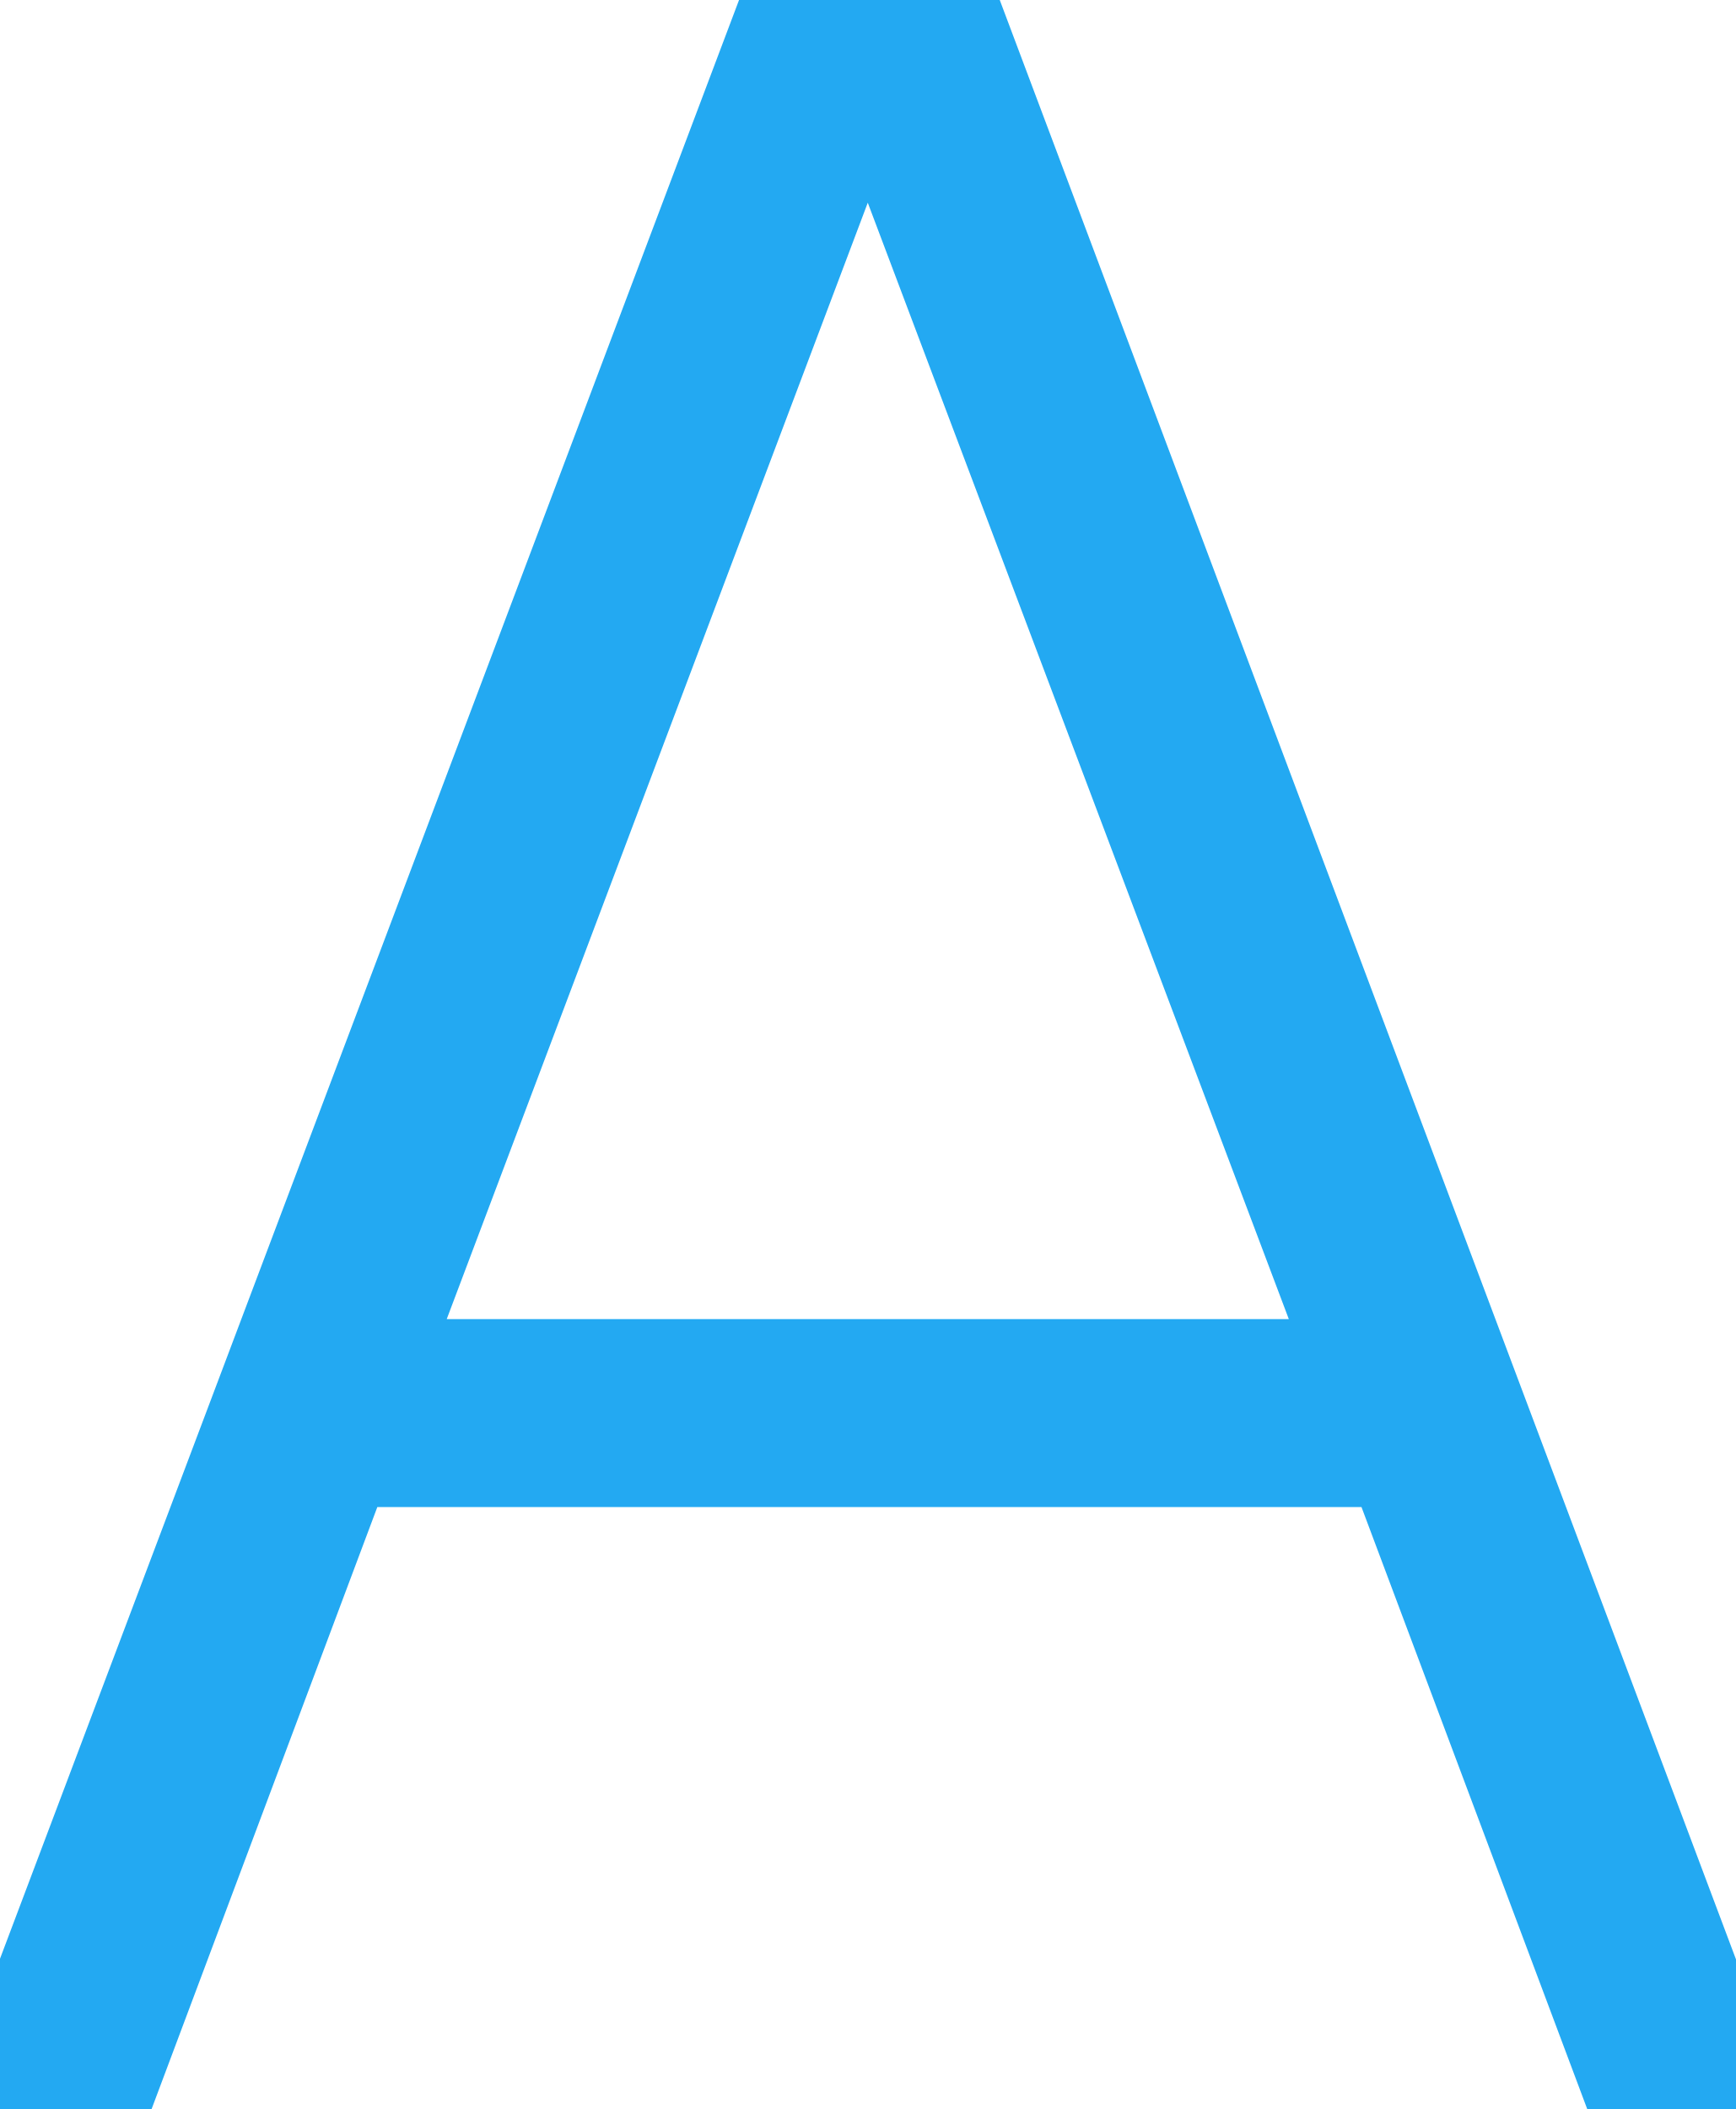
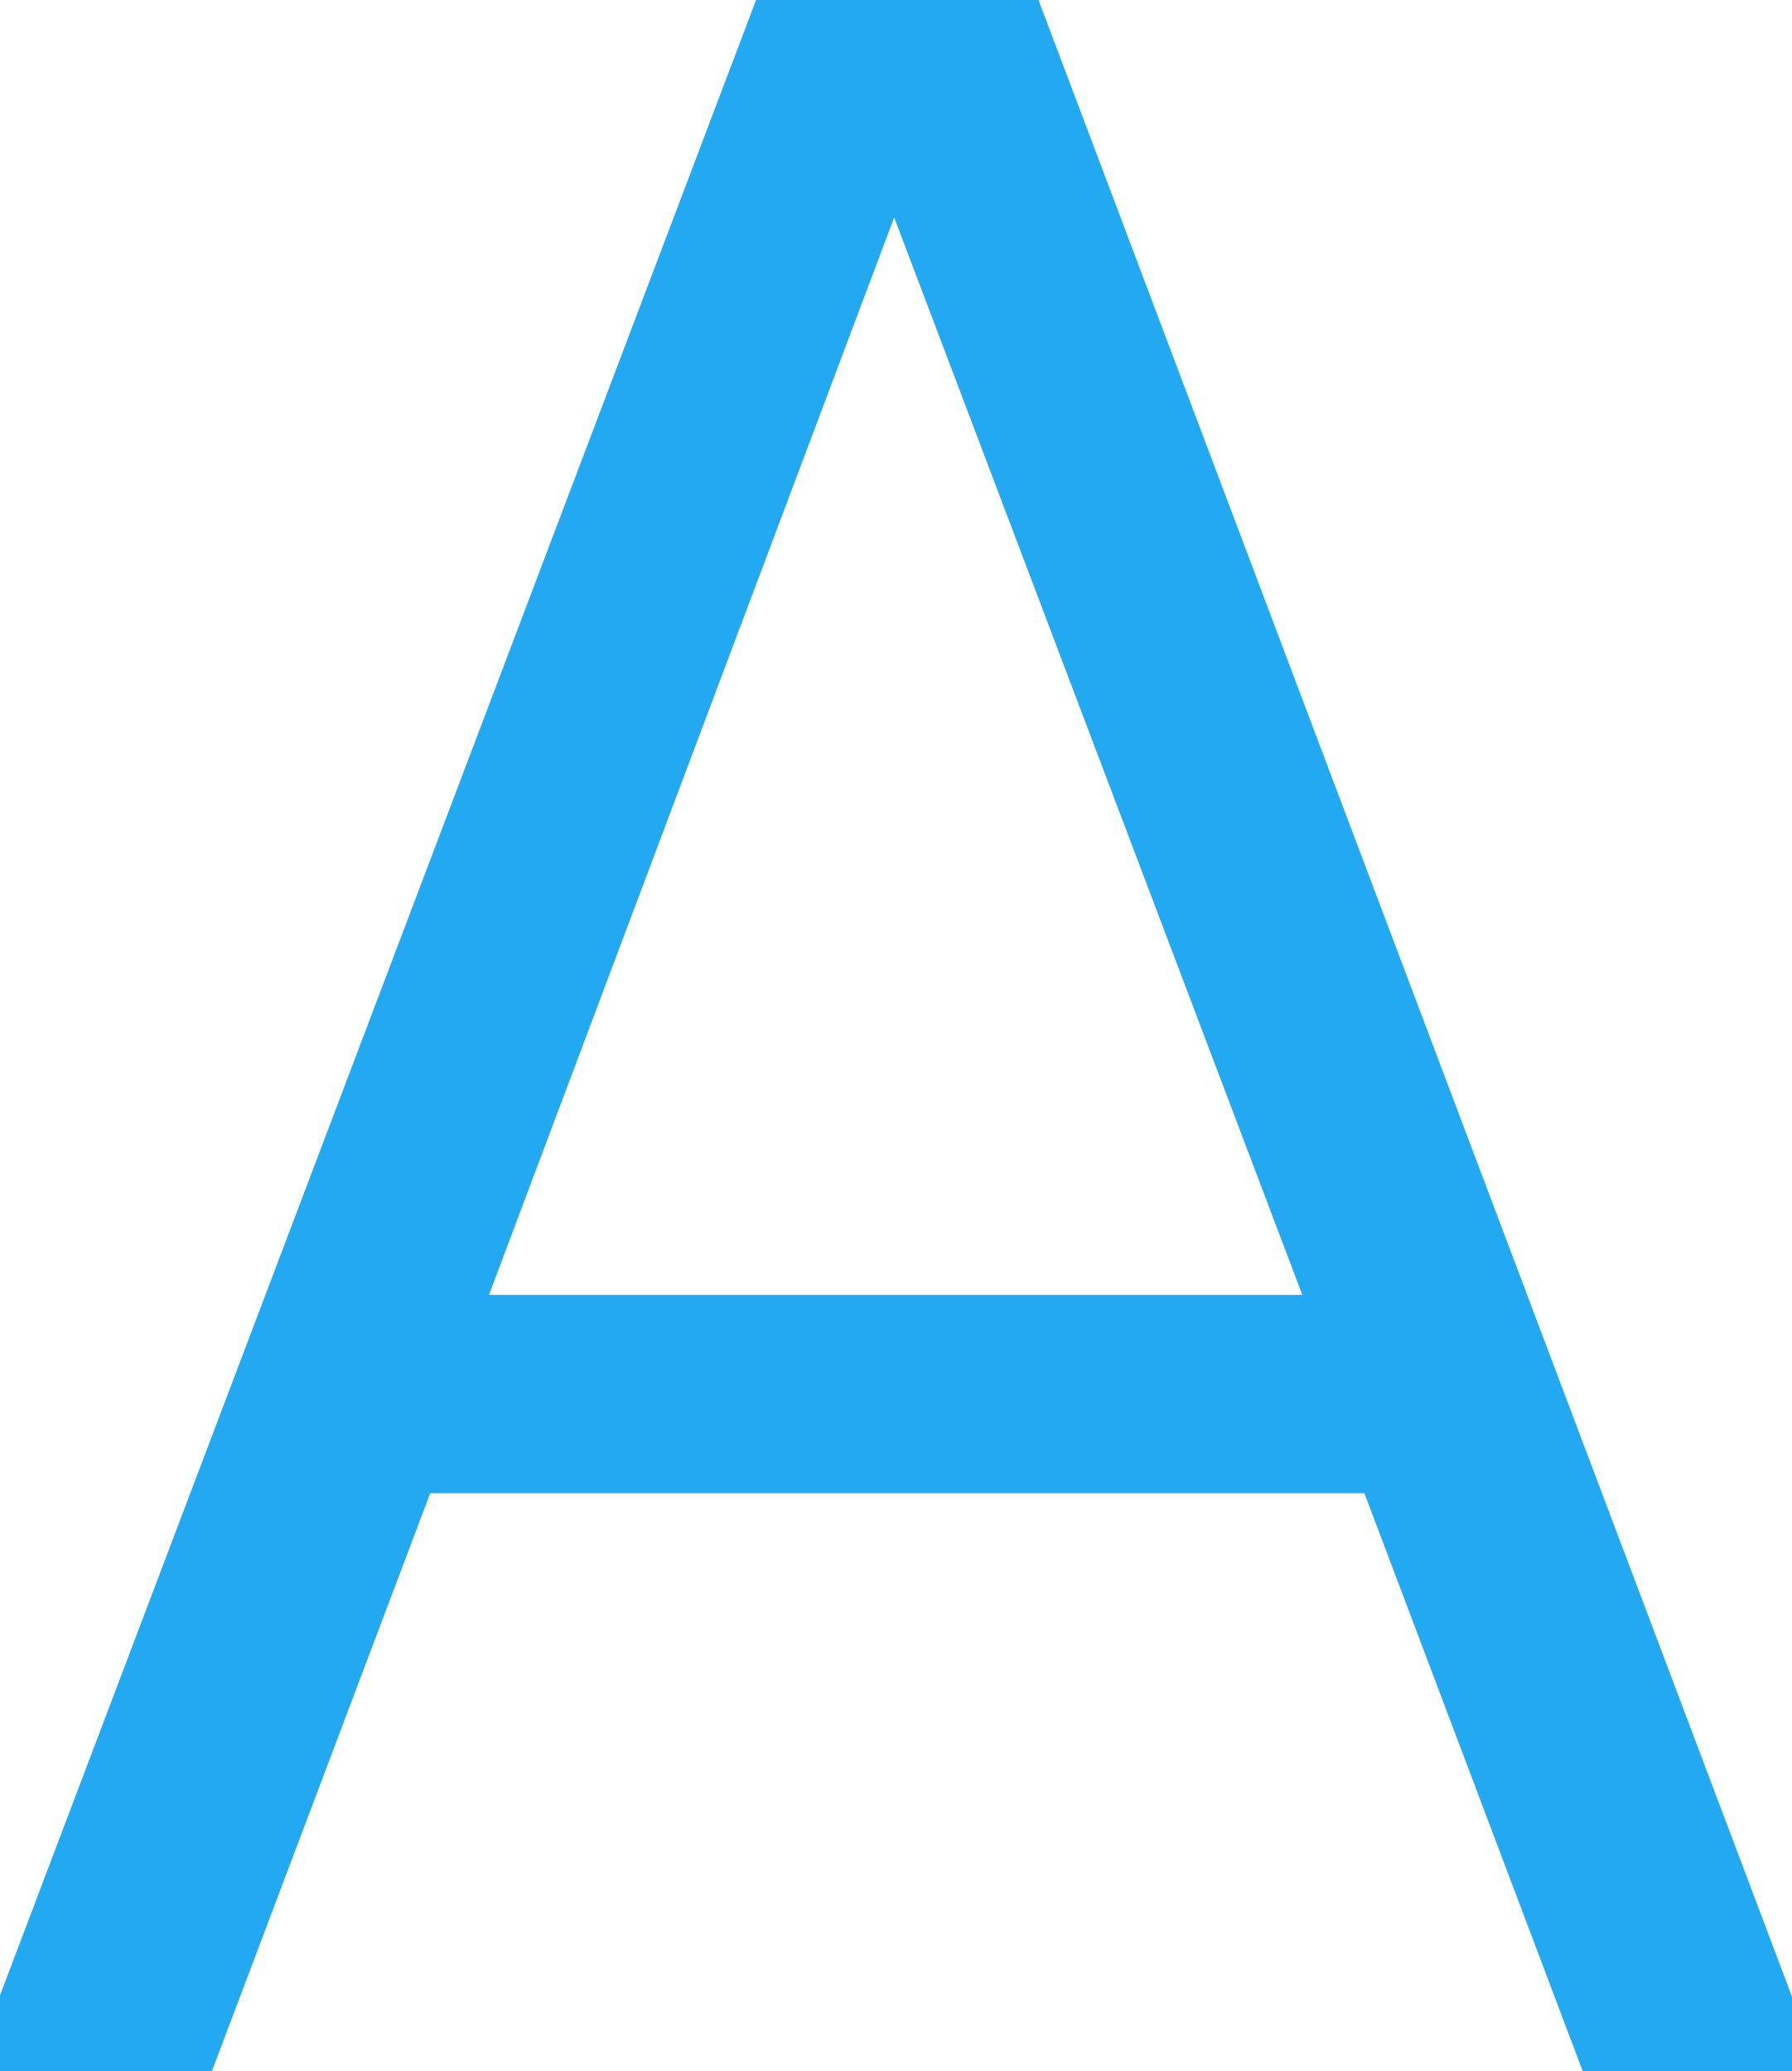
- <svg xmlns="http://www.w3.org/2000/svg" width="18.55" height="22.54" viewBox="0 0 18.55 22.54">
-   <g id="svgGroup" stroke-linecap="round" fill-rule="evenodd" font-size="9pt" stroke="#23a9f2" stroke-width="0.3mm" fill="#23a9f2" style="stroke:#23a9f2;stroke-width:0.3mm;fill:#23a9f2">
-     <path d="M 1.015 22.54 L 0 22.54 L 8.505 0 L 10.08 0 L 18.55 22.54 L 17.57 22.54 L 14.945 15.54 L 3.64 15.54 L 1.015 22.54 Z M 9.275 0.56 L 3.955 14.665 L 14.595 14.665 L 9.275 0.56 Z" id="0" vector-effect="non-scaling-stroke" />
+ <svg xmlns="http://www.w3.org/2000/svg" width="16.71" height="19.32" viewBox="0 0 16.71 19.32">
+   <g id="svgGroup" stroke-linecap="round" fill-rule="evenodd" font-size="9pt" stroke="#23a9f2" stroke-width=".5" fill="#23a9f2" style="stroke:#23a9f2;stroke-width:.5;fill:#23a9f2">
+     <path d="M 1.71 19.32 L 0 19.32 L 7.32 0 L 9.42 0 L 16.71 19.32 L 15.03 19.32 L 12.9 13.68 L 3.84 13.68 L 1.71 19.32 Z M 8.34 1.32 L 4.2 12.33 L 12.51 12.33 L 8.34 1.32 Z" id="0" vector-effect="non-scaling-stroke" />
  </g>
</svg>
